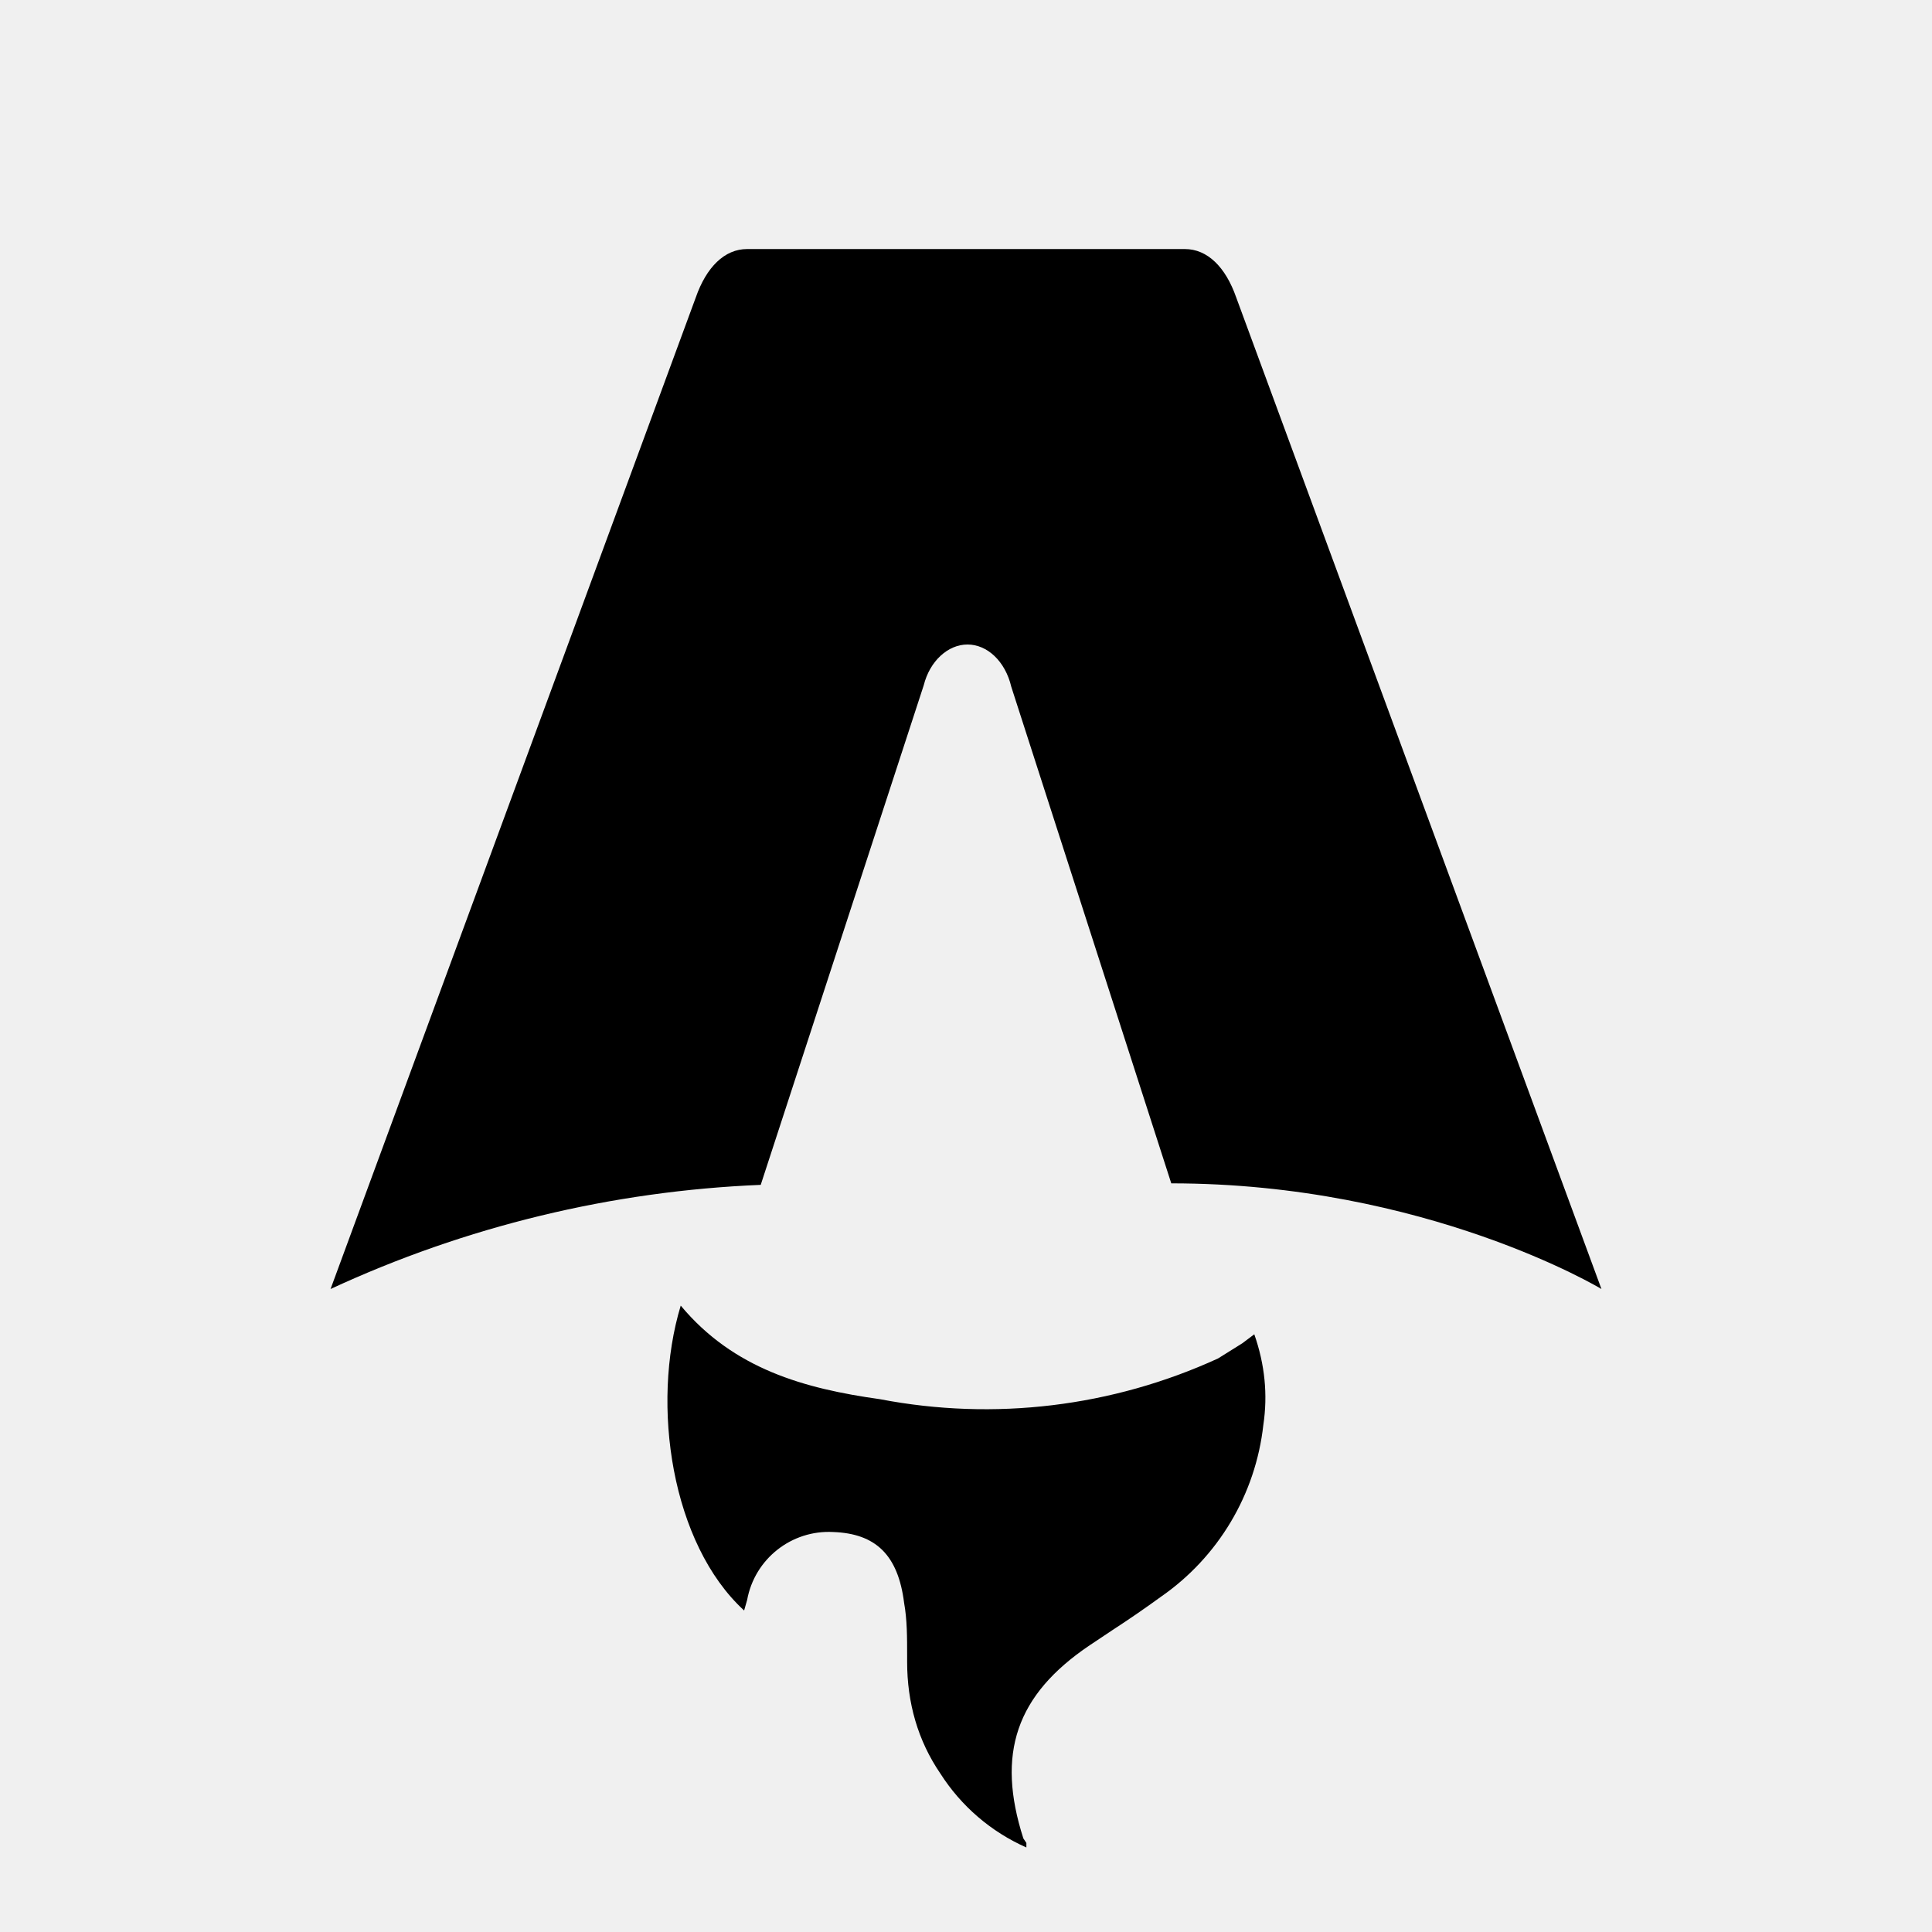
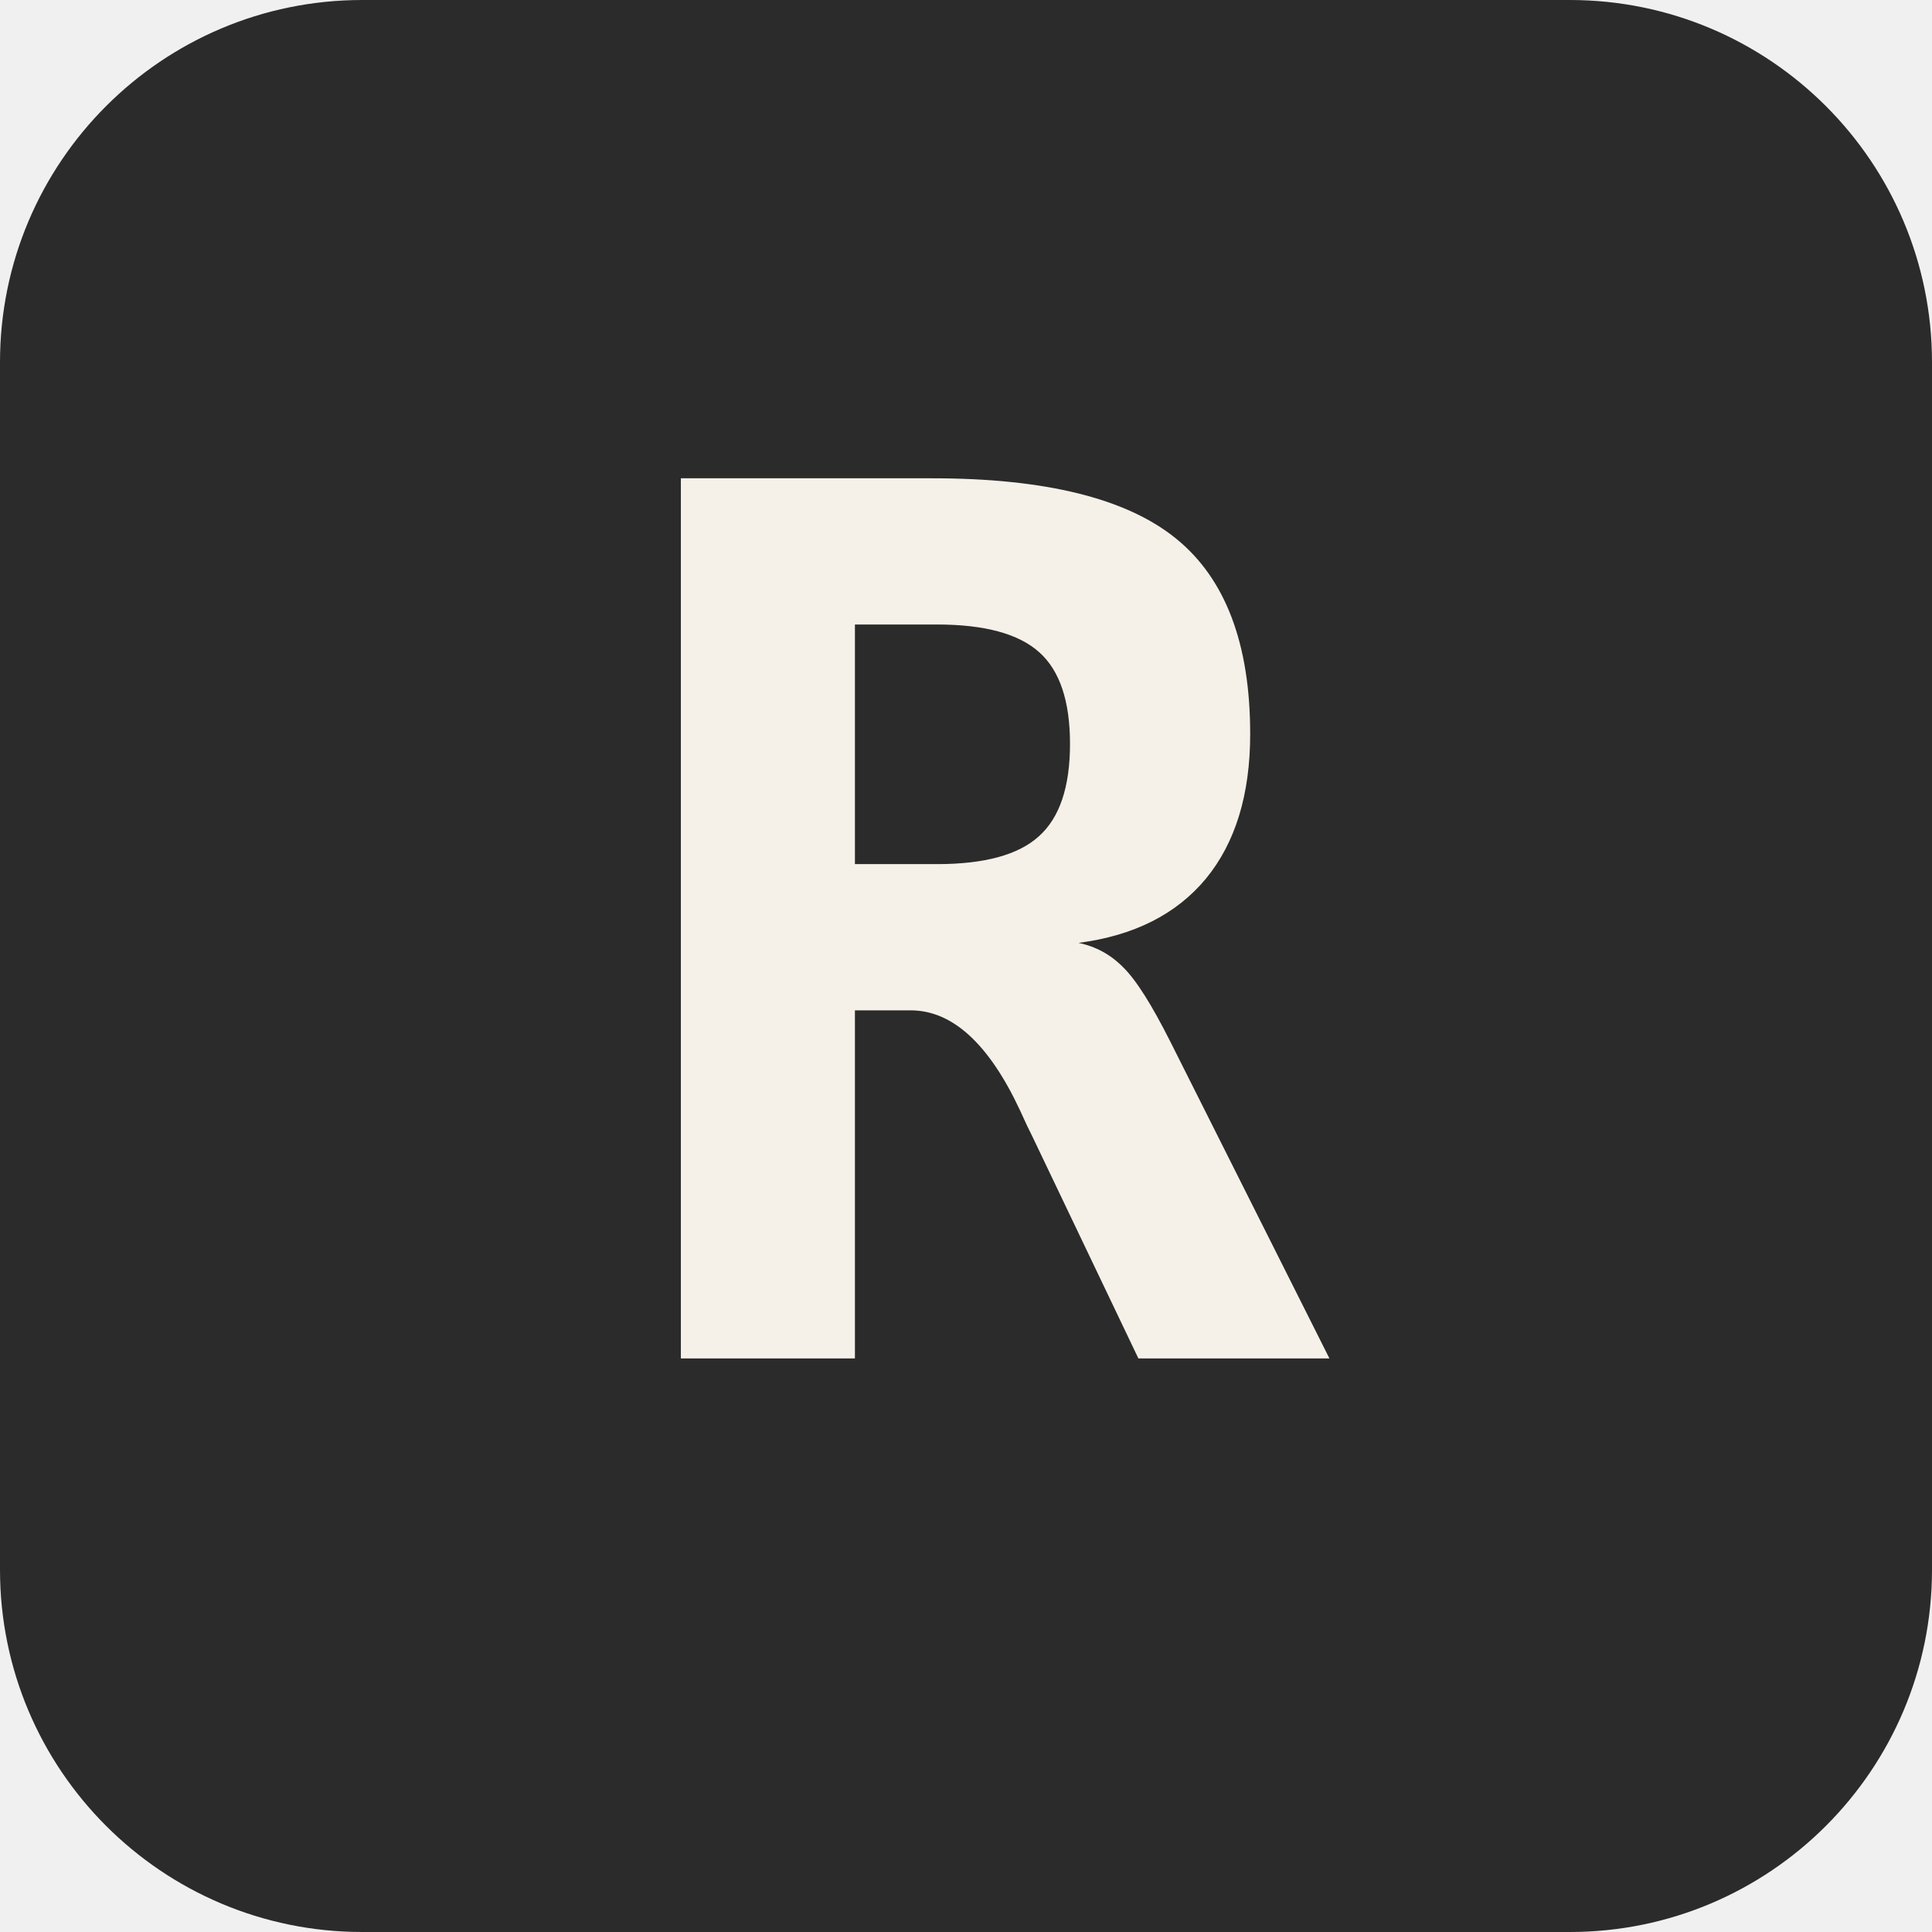
- <svg xmlns="http://www.w3.org/2000/svg" fill="none" viewBox="0 0 128 128">
-   <path d="M50.4 78.5a75.1 75.1 0 0 0-28.5 6.9l24.2-65.7c.7-2 1.9-3.2 3.4-3.2h29c1.5 0 2.7 1.2 3.4 3.2l24.2 65.7s-11.6-7-28.5-7L67 45.5c-.4-1.7-1.6-2.8-2.9-2.8-1.3 0-2.5 1.1-2.9 2.7L50.4 78.5Zm-1.1 28.2Zm-4.2-20.2c-2 6.6-.6 15.8 4.2 20.2a17.5 17.5 0 0 1 .2-.7 5.5 5.5 0 0 1 5.7-4.5c2.8.1 4.3 1.5 4.7 4.7.2 1.1.2 2.3.2 3.5v.4c0 2.7.7 5.2 2.2 7.4a13 13 0 0 0 5.7 4.9v-.3l-.2-.3c-1.8-5.6-.5-9.5 4.4-12.8l1.5-1a73 73 0 0 0 3.2-2.2 16 16 0 0 0 6.8-11.4c.3-2 .1-4-.6-6l-.8.6-1.6 1a37 37 0 0 1-22.4 2.7c-5-.7-9.7-2-13.2-6.2Z" />
-   <style>
-         path { fill: #000; }
-         @media (prefers-color-scheme: dark) {
-             path { fill: #FFF; }
-         }
-     </style>
+ <svg xmlns="http://www.w3.org/2000/svg" viewBox="0 0 64 64" role="img" aria-labelledby="title">
+   <rect width="64" height="64" rx="12" fill="#2b2b2b" />
+   <text x="32" y="45" text-anchor="middle" font-family="'IBM Plex Mono', 'iA Writer Mono', ui-monospace, monospace" font-size="40" font-weight="700" fill="#f5f1e8">R</text>
</svg>
